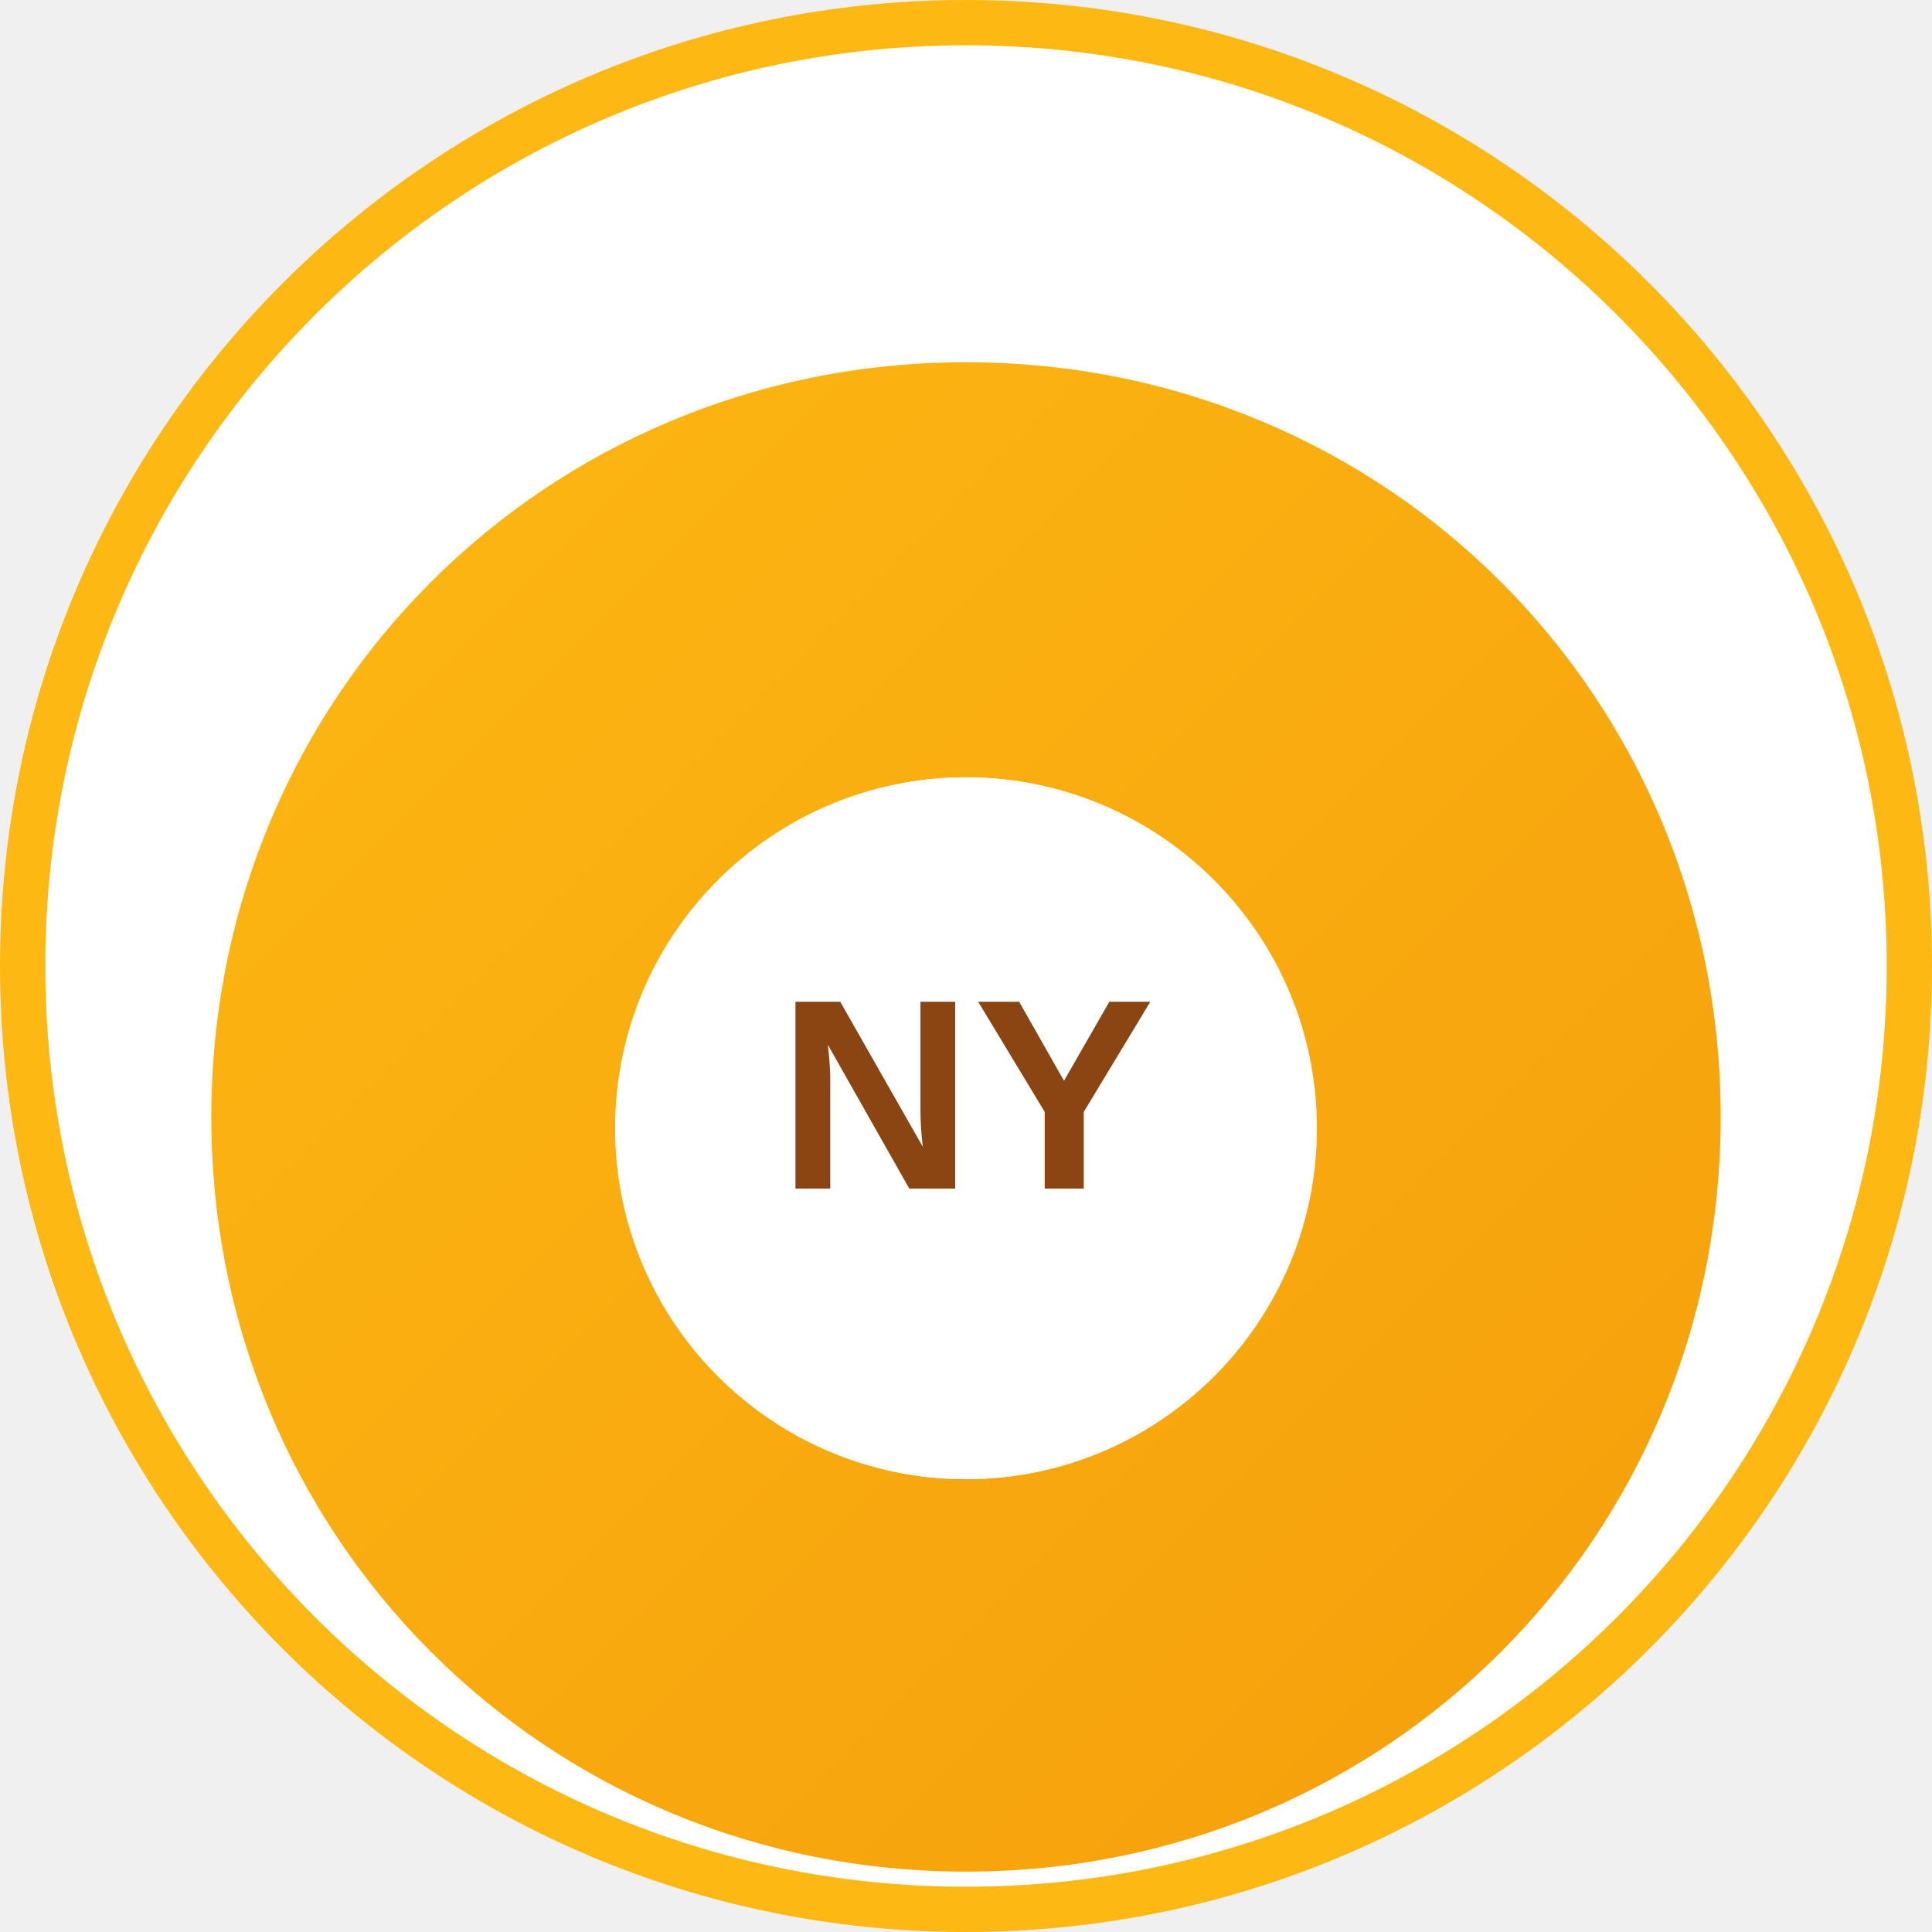
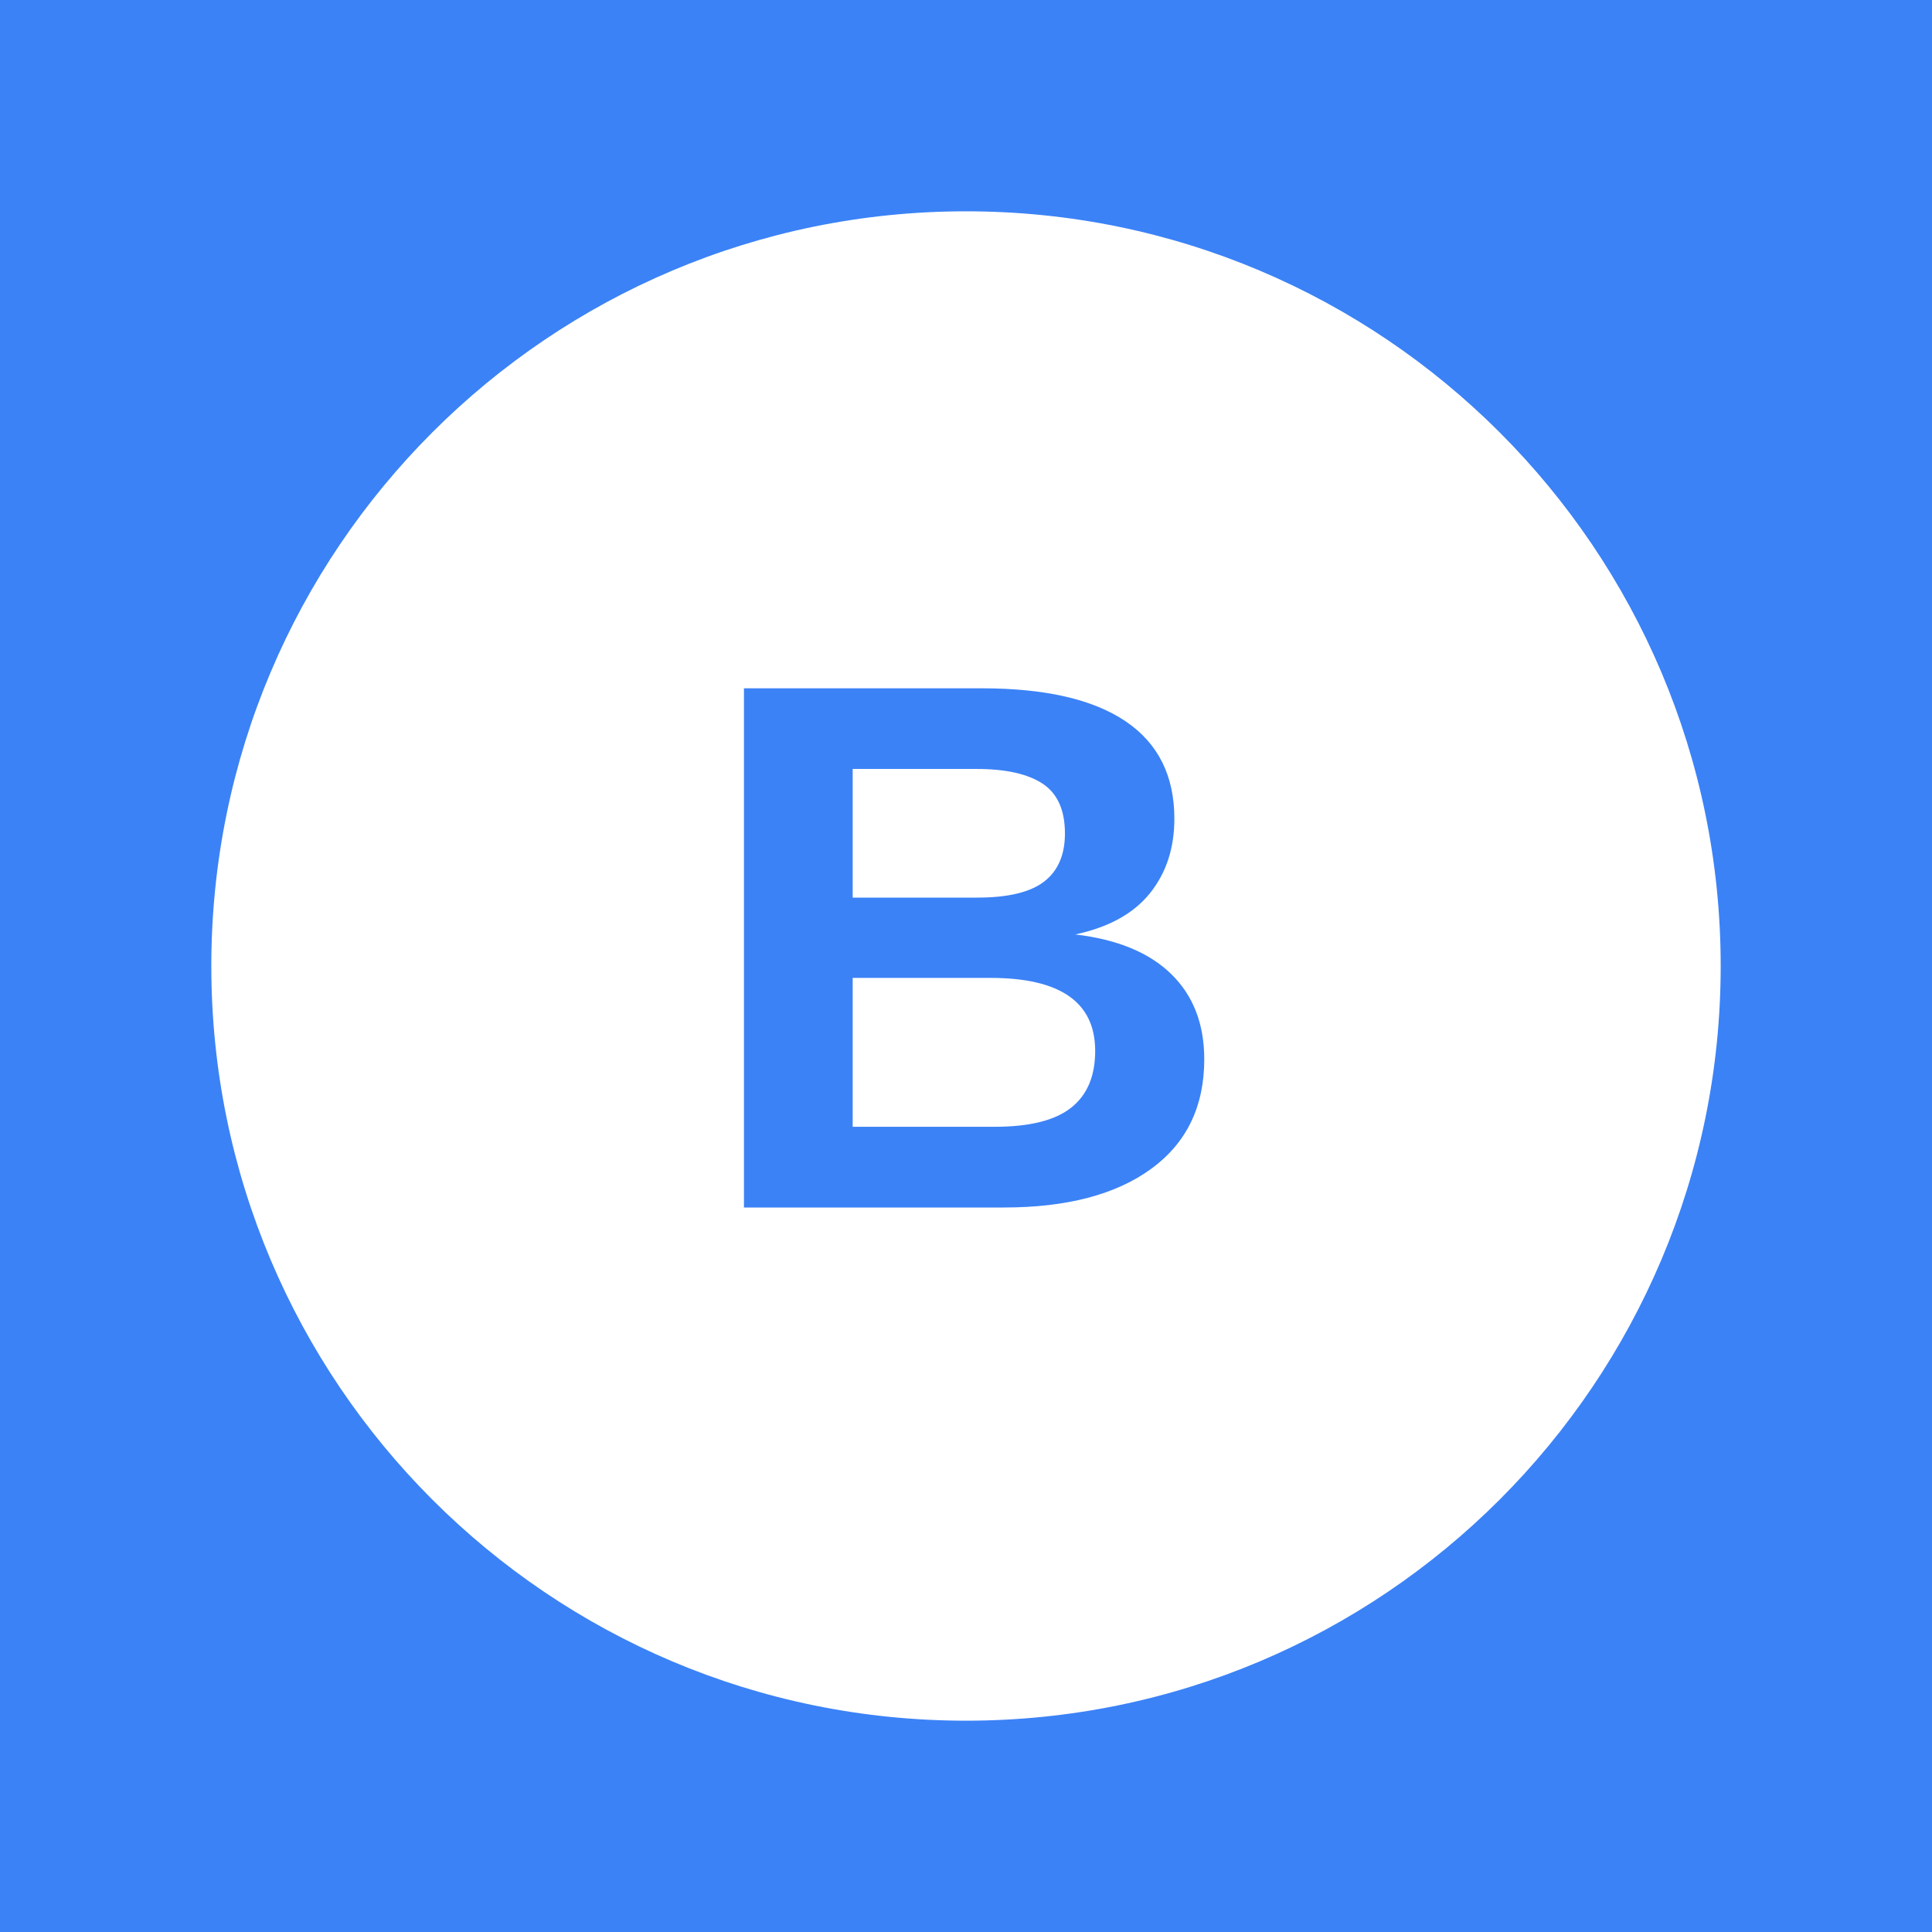
<svg xmlns="http://www.w3.org/2000/svg" viewBox="0 0 512 512">
-   <defs>
-     <linearGradient id="bagel-gradient" x1="0%" y1="0%" x2="100%" y2="100%">
-       <stop offset="0%" style="stop-color:#FDB813;stop-opacity:1" />
-       <stop offset="100%" style="stop-color:#F59E0B;stop-opacity:1" />
-     </linearGradient>
-   </defs>
-   <circle cx="256" cy="256" r="250" fill="white" stroke="#FDB813" stroke-width="12" />
-   <path d="M256,96 C367.4,96 456,184.6 456,296 C456,407.4 367.4,496 256,496 C144.6,496 56,407.4 56,296 C56,184.6 144.6,96 256,96 Z M256,206 C205.1,206 163.3,247.8 163.3,299 C163.3,350.2 205.1,392 256,392 C306.9,392 348.7,350.2 348.7,299 C348.7,247.8 306.9,206 256,206 Z" fill="url(#bagel-gradient)" />
-   <circle cx="256" cy="299" r="93" fill="white" />
-   <text x="256" y="315" font-family="Arial, sans-serif" font-size="72" font-weight="bold" text-anchor="middle" fill="#8B4513">NY</text>
+   <rect width="512" height="512" fill="#3B82F6" />
+   <circle cx="256" cy="256" r="200" fill="white" />
+   <text x="256" y="320" font-family="Arial" font-size="200" font-weight="bold" text-anchor="middle" fill="#3B82F6">B</text>
</svg>
